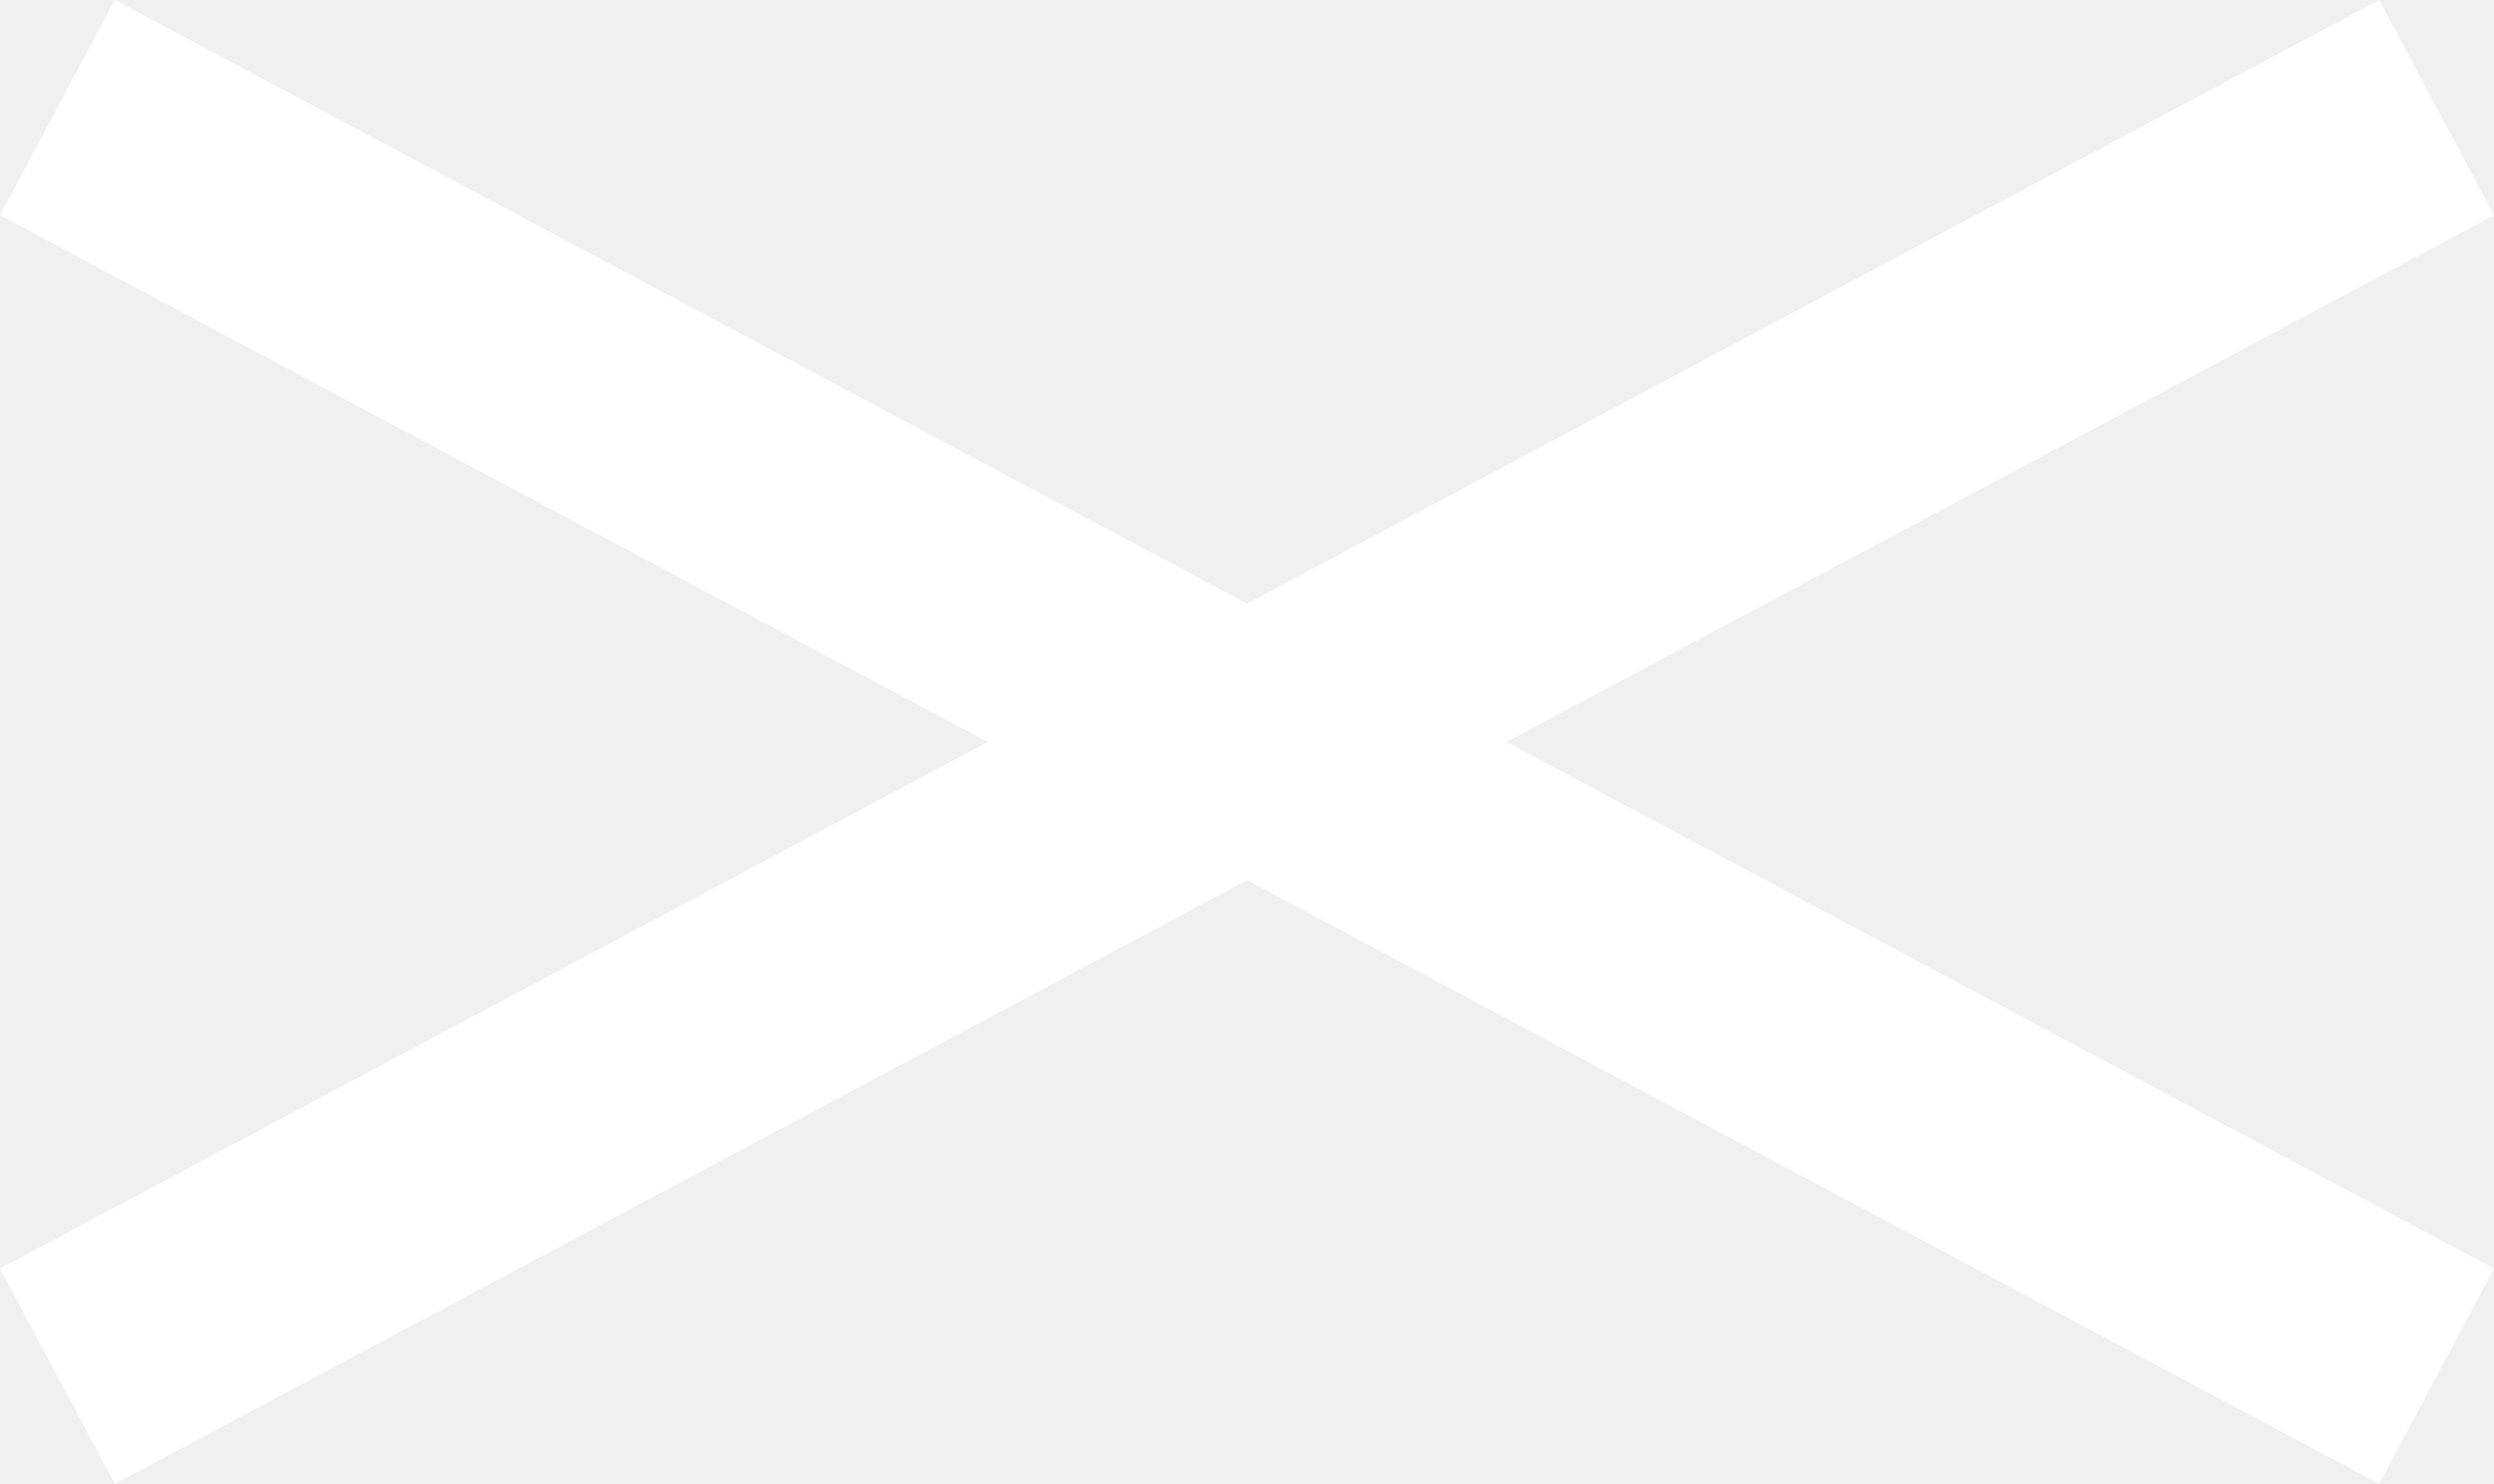
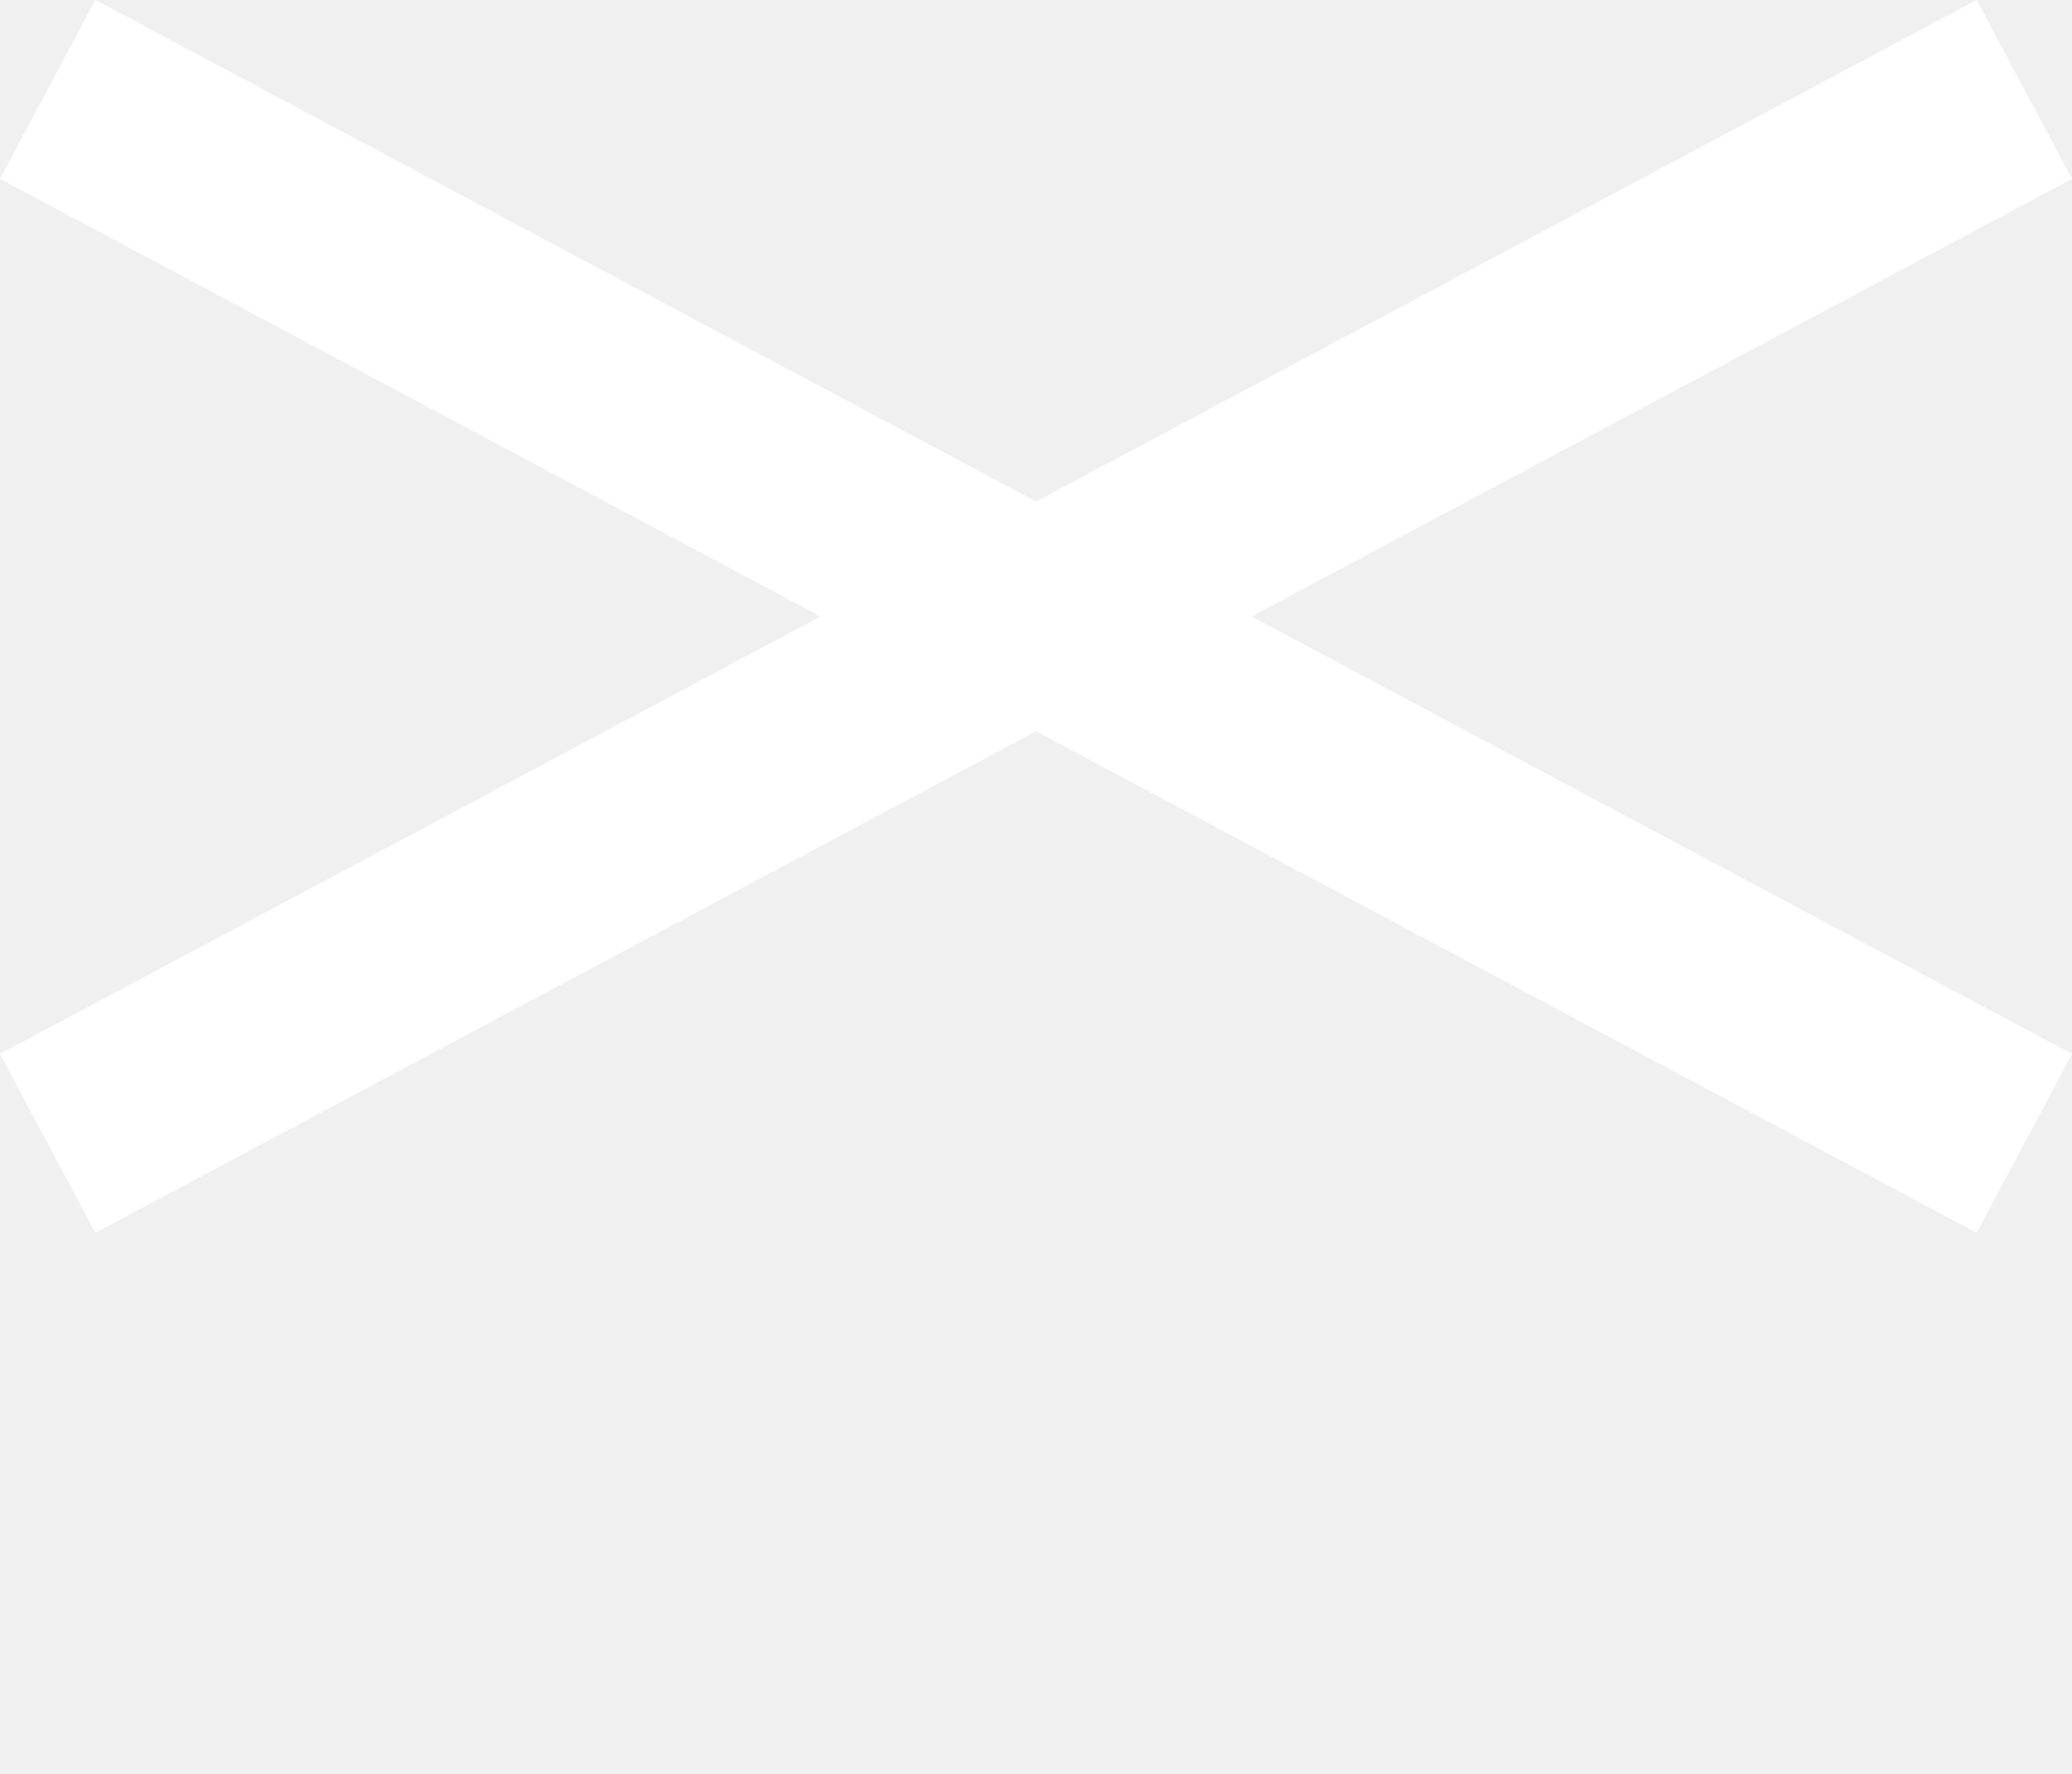
- <svg xmlns="http://www.w3.org/2000/svg" width="20.441" height="12.165" viewBox="0 0 20.441 12.165">
+ <svg xmlns="http://www.w3.org/2000/svg" width="20.441" height="17.5" viewBox="0 0 20.441 17.5">
  <path fill="#FFF" d="M20.441 1.765L19.5 0l-9.279 4.949L.941 0 0 1.765l8.096 4.318L0 10.4l.941 1.765 9.28-4.949 9.279 4.949.941-1.765-8.095-4.317z" />
</svg>
